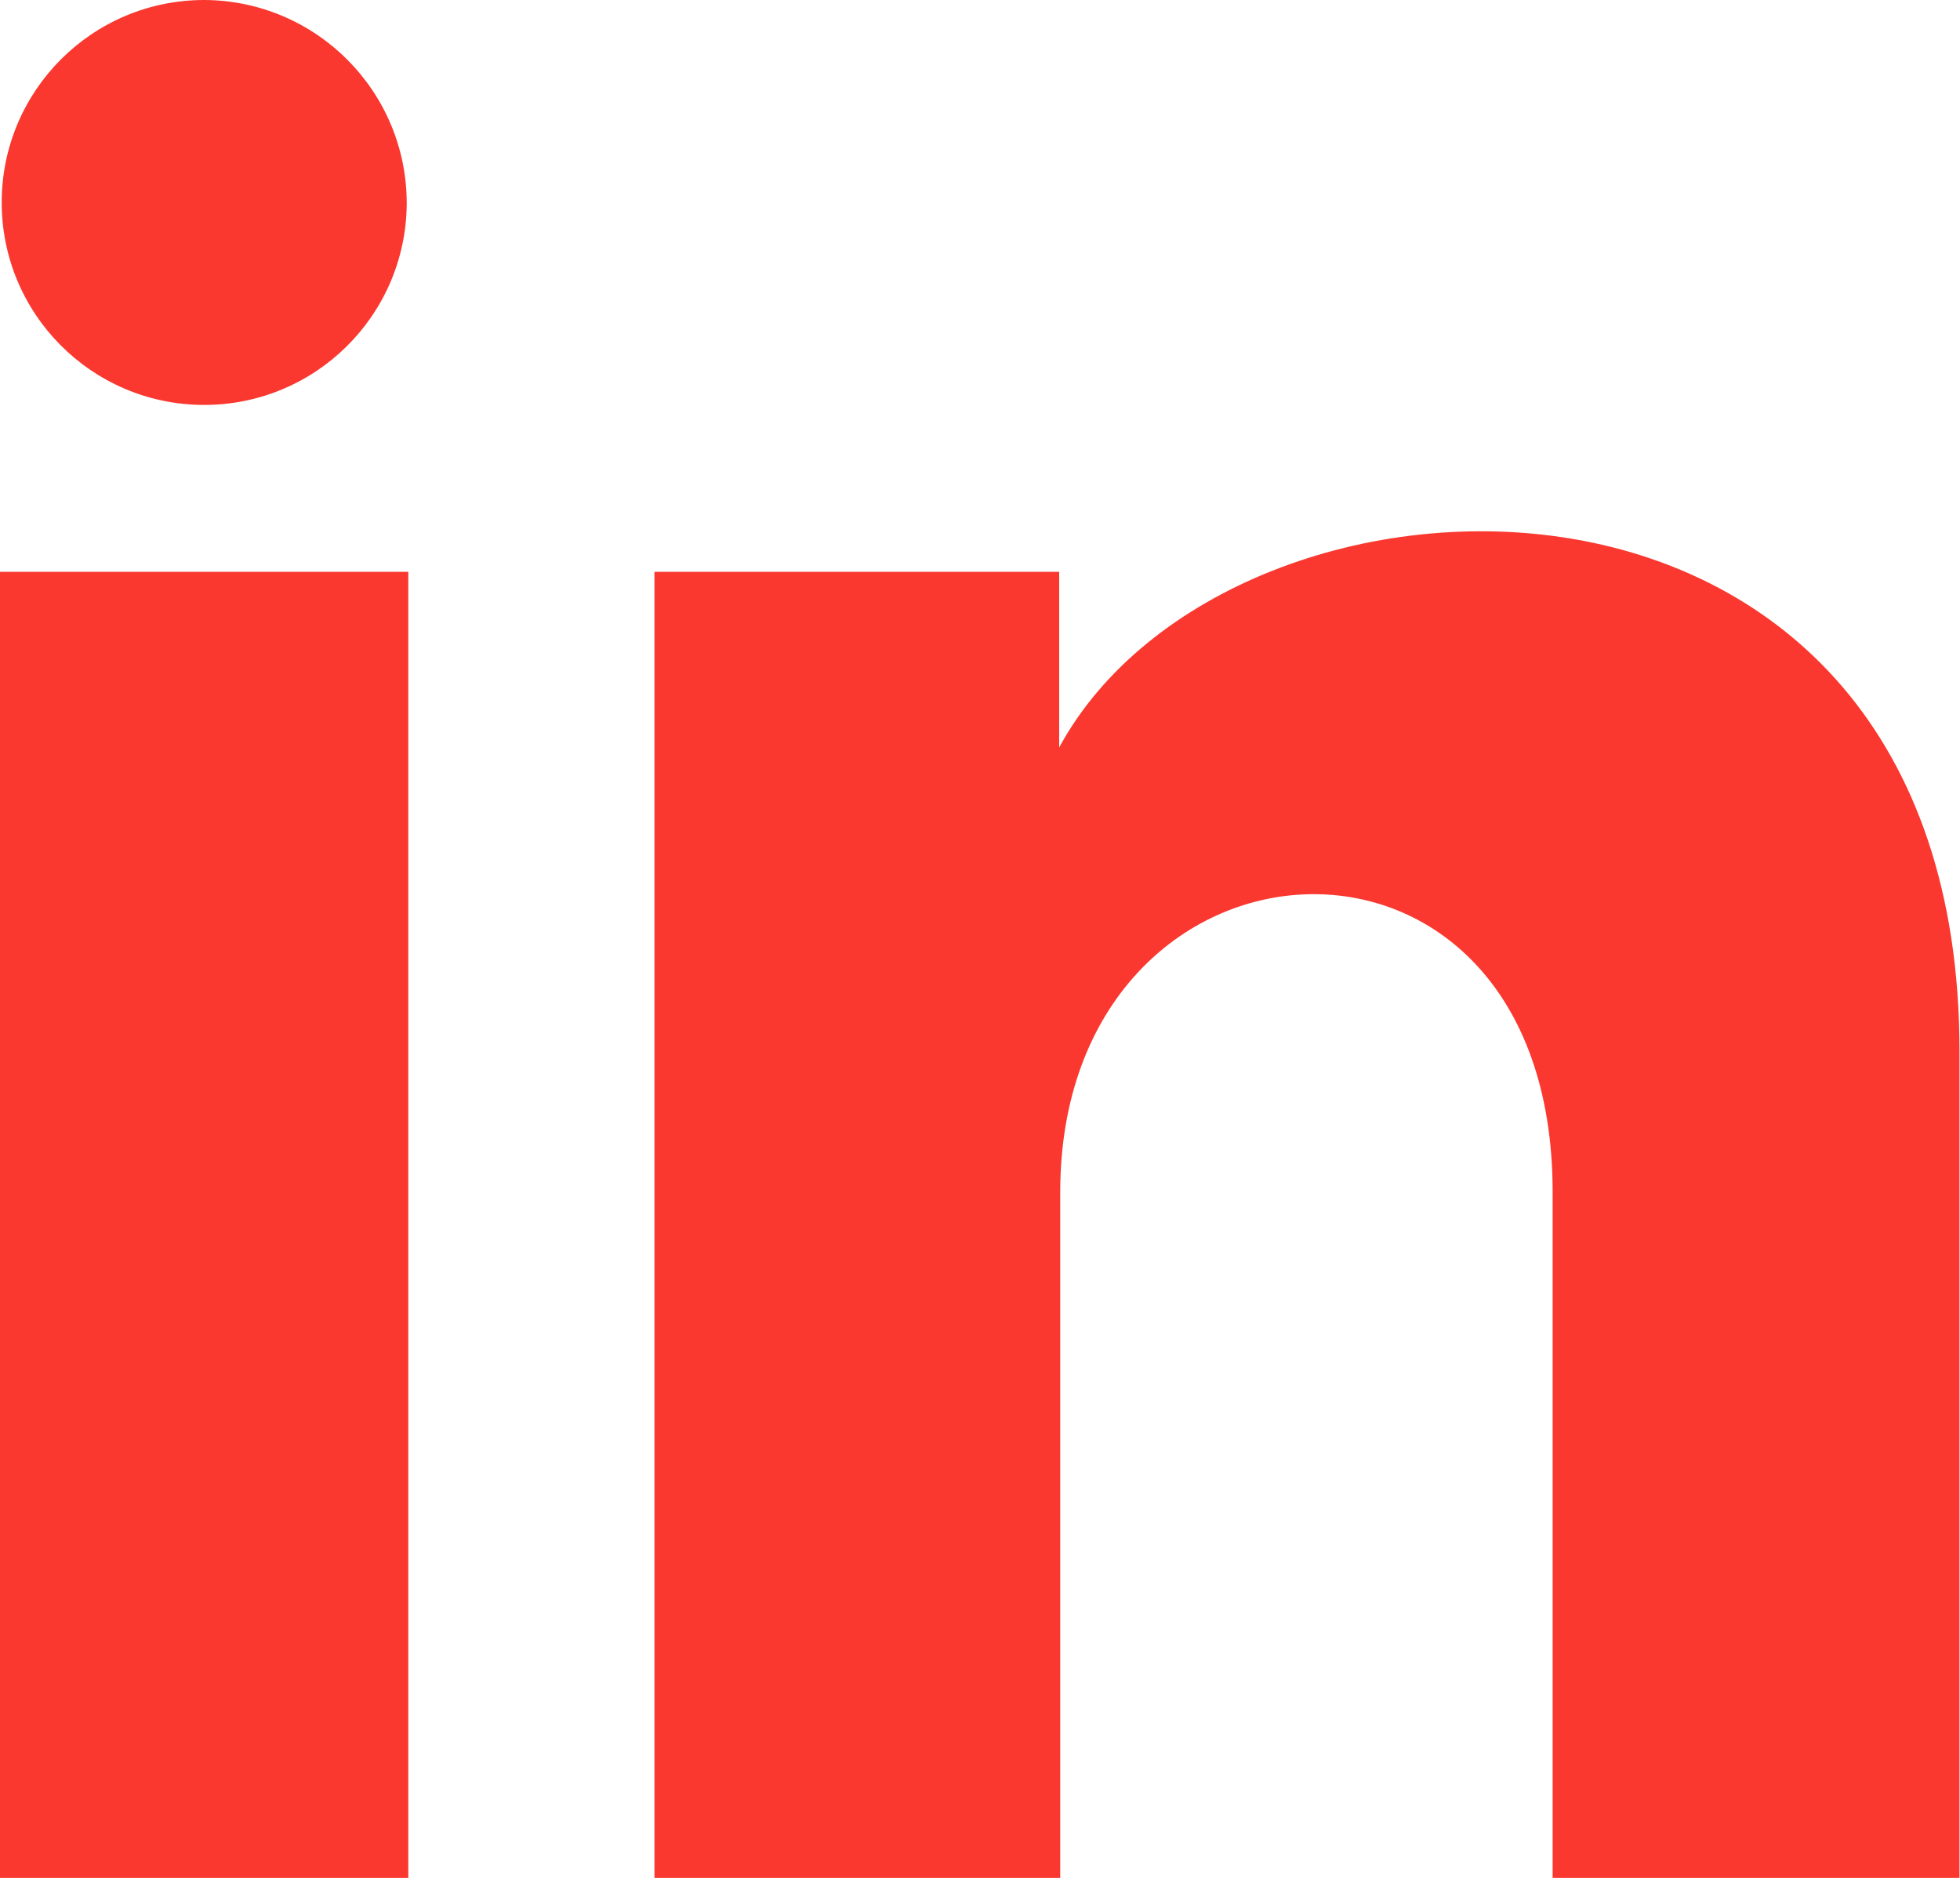
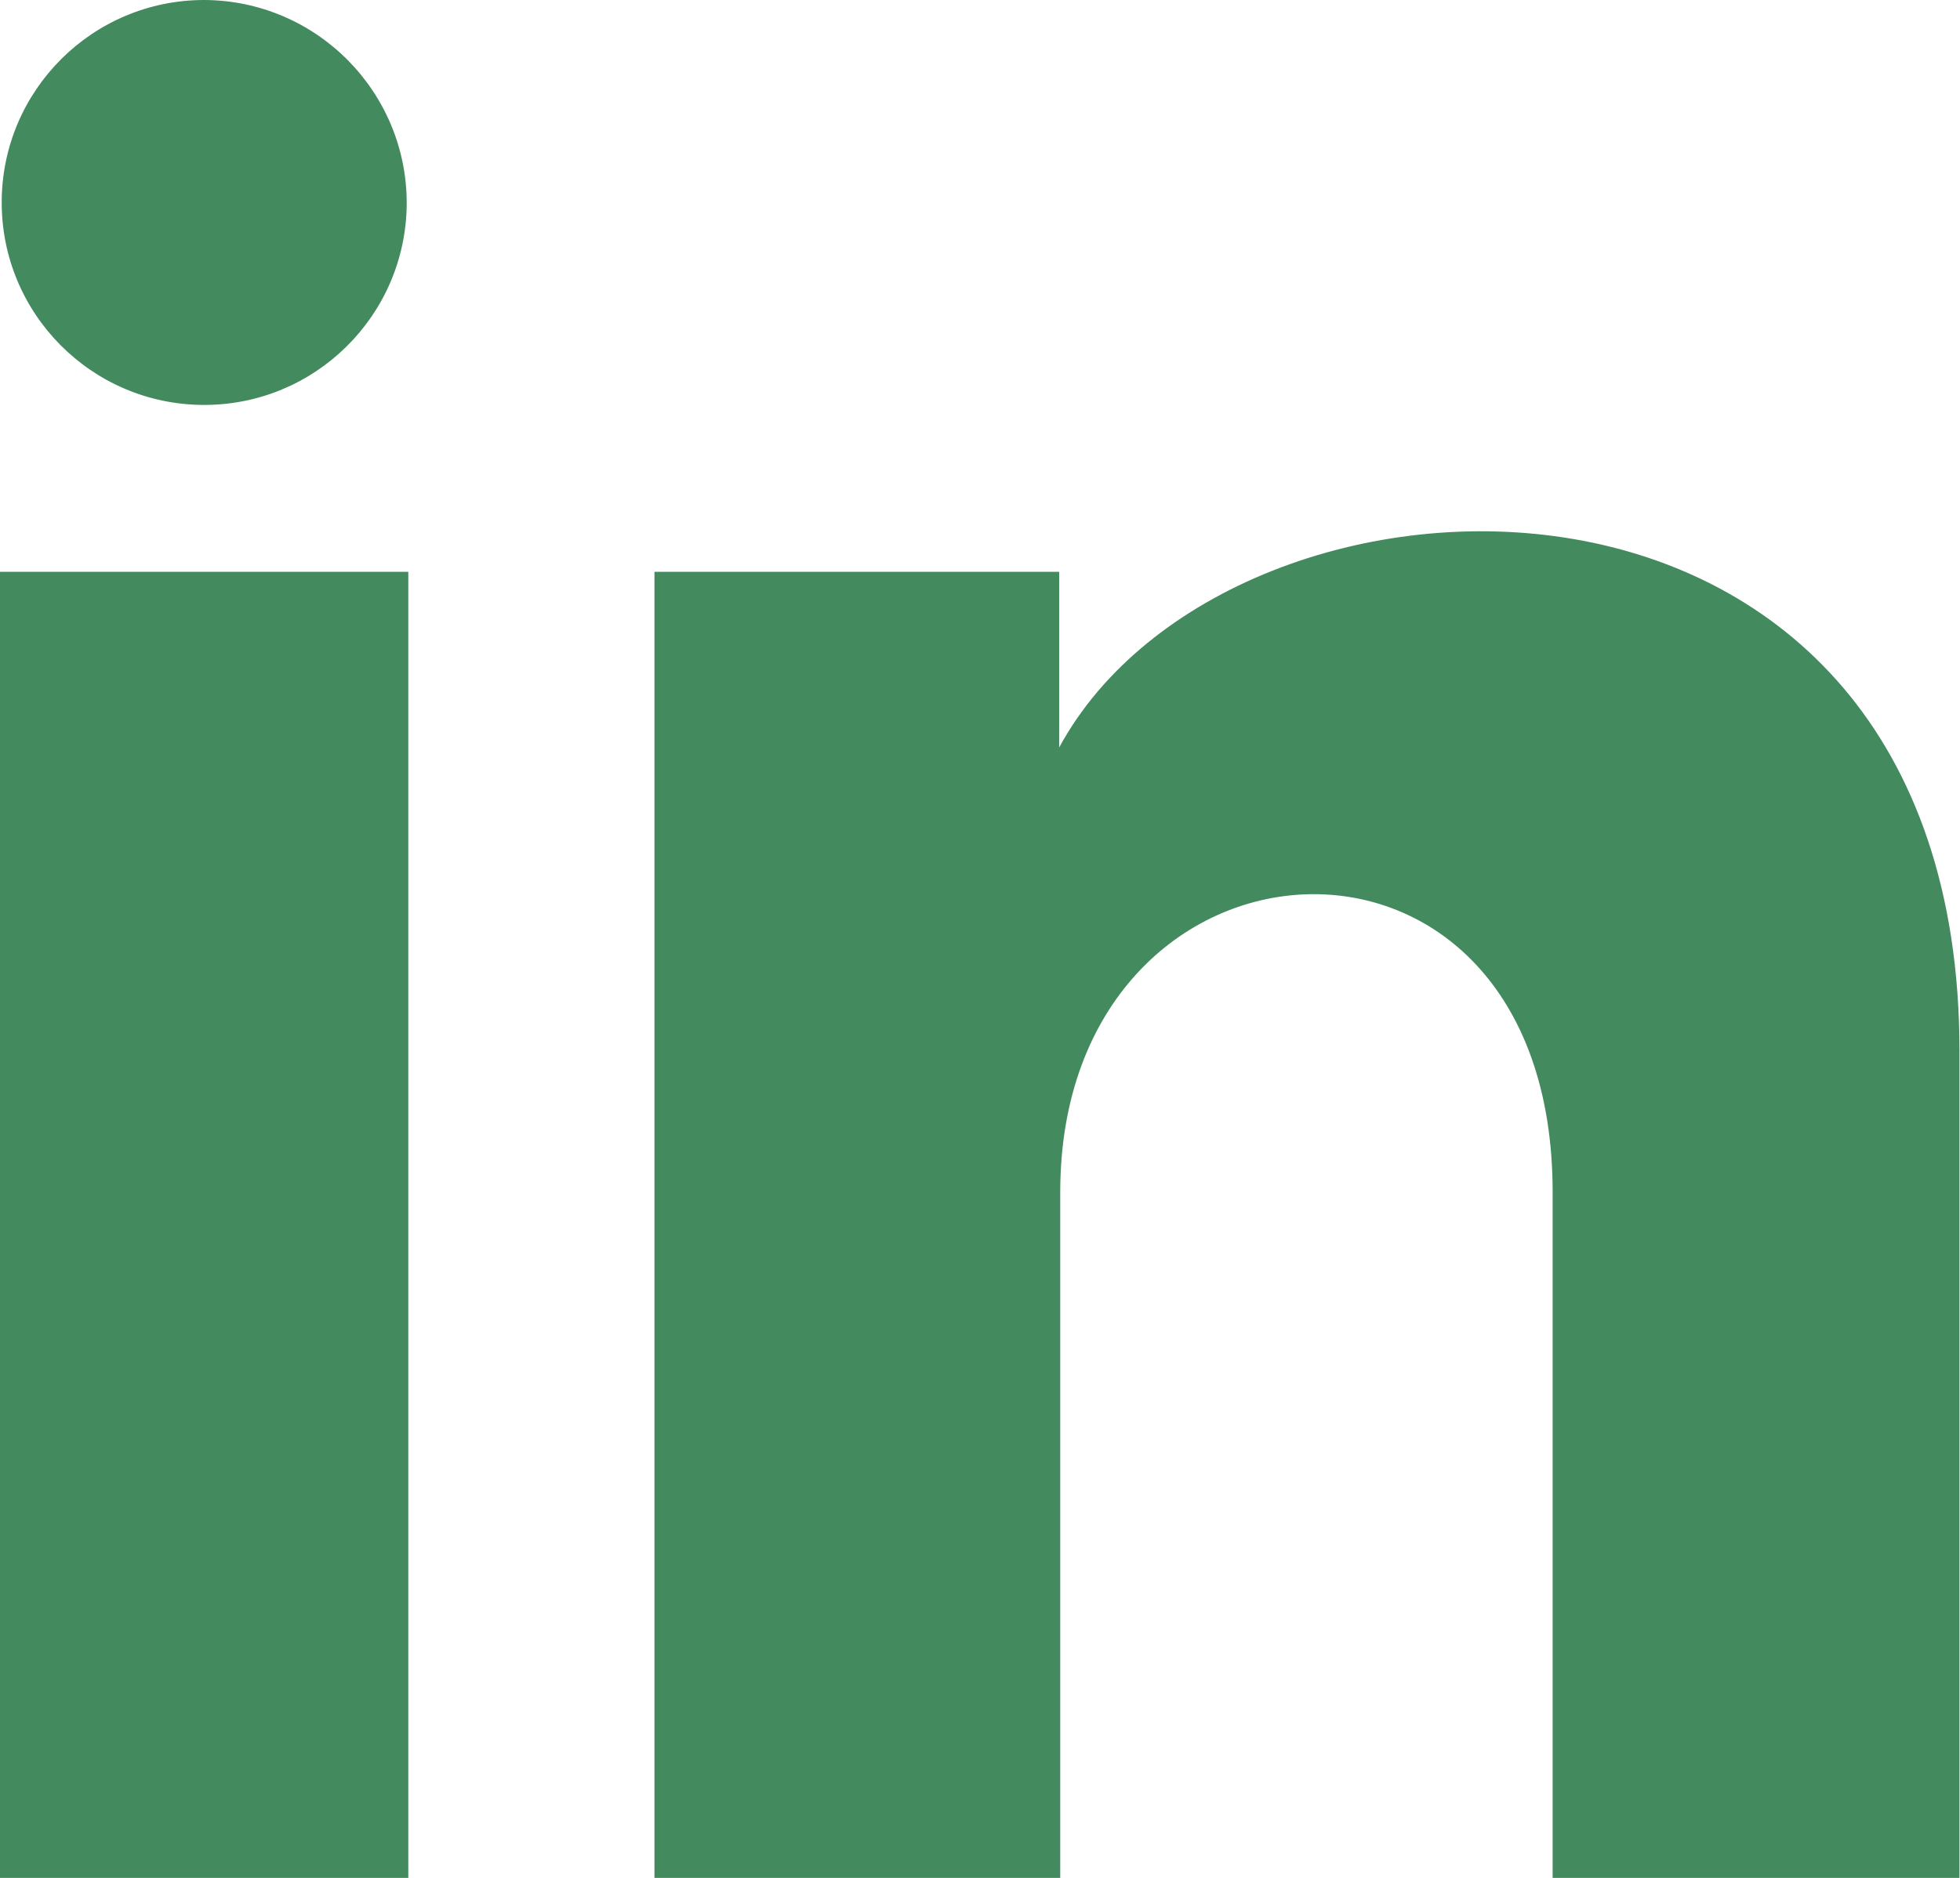
<svg xmlns="http://www.w3.org/2000/svg" width="18.505" height="17.734" viewBox="0 0 18.505 17.734">
  <defs>
-     <style>.a{fill:#fa382f;}</style>
+     <style>.a{fill:#438a5e;}</style>
  </defs>
  <path class="a" d="M3.84,2.928A1.912,1.912,0,1,1,1.928,1,1.92,1.92,0,0,1,3.84,2.928ZM3.855,6.4H0V18.734H3.855Zm6.154,0H6.179V18.734H10.01V12.258c0-3.6,4.649-3.9,4.649,0v6.476H18.5V10.923c0-6.076-6.879-5.855-8.5-2.864V6.4Z" transform="translate(0 -1)" />
</svg>
